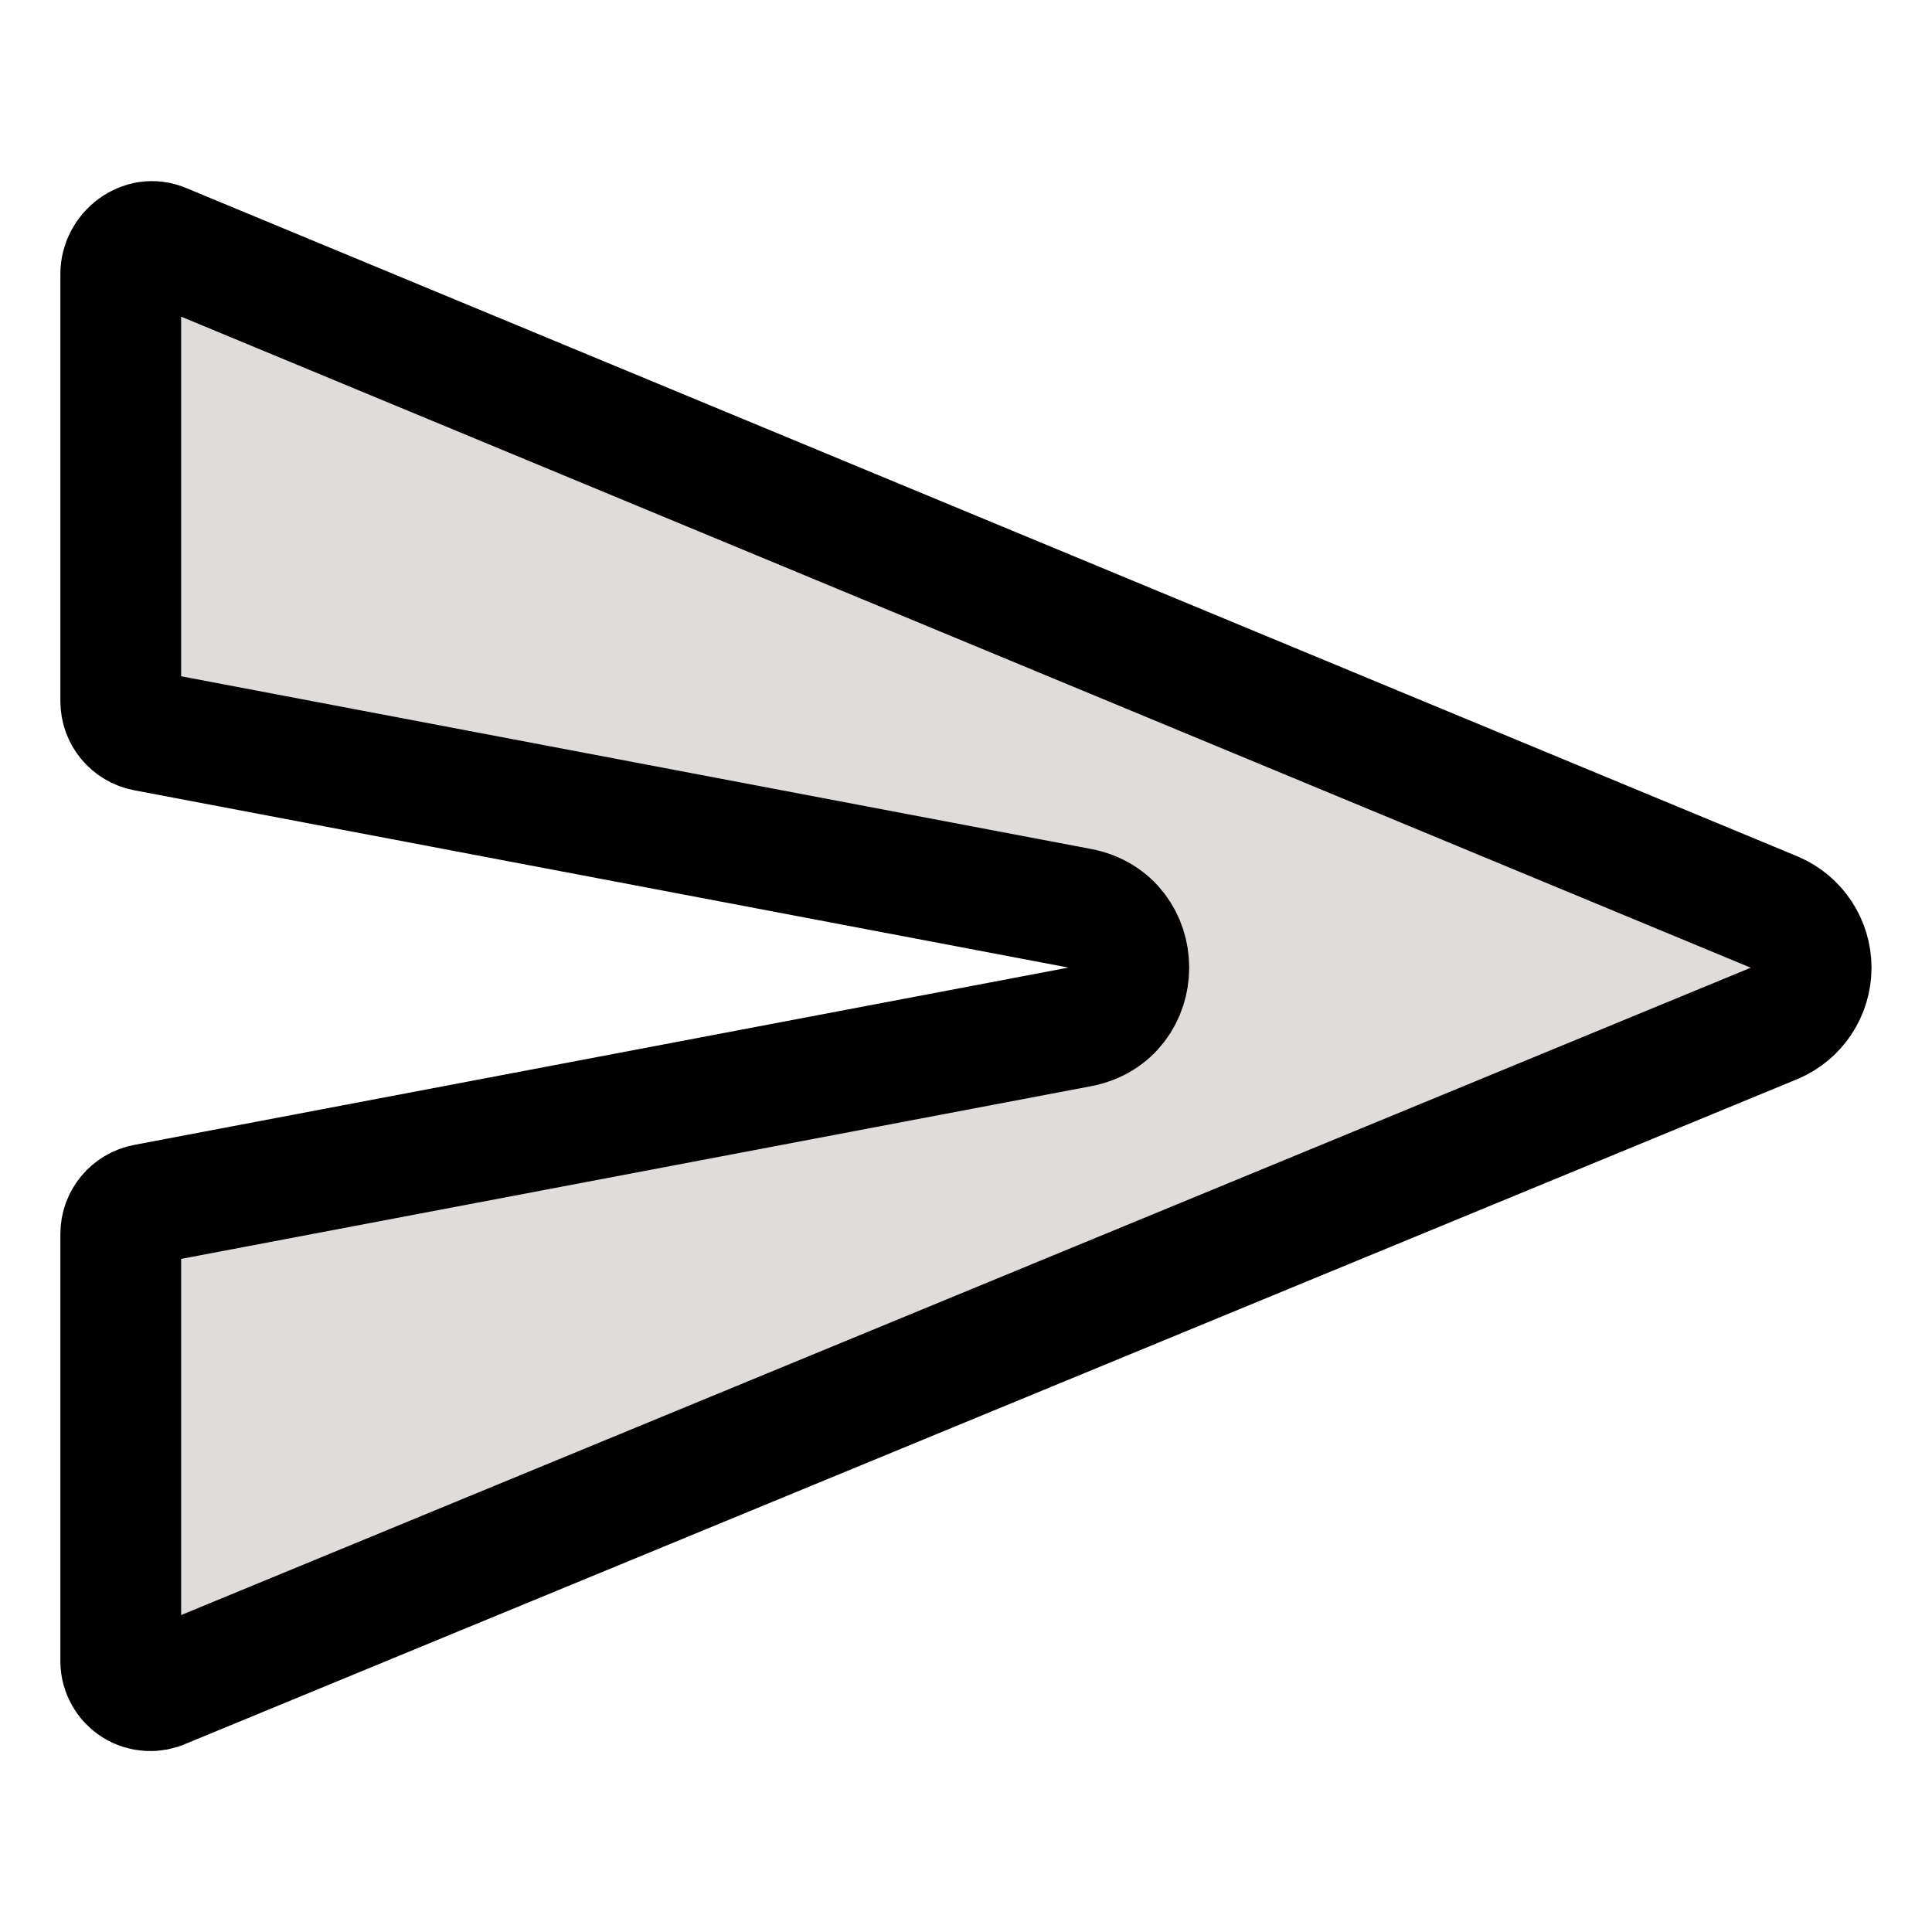
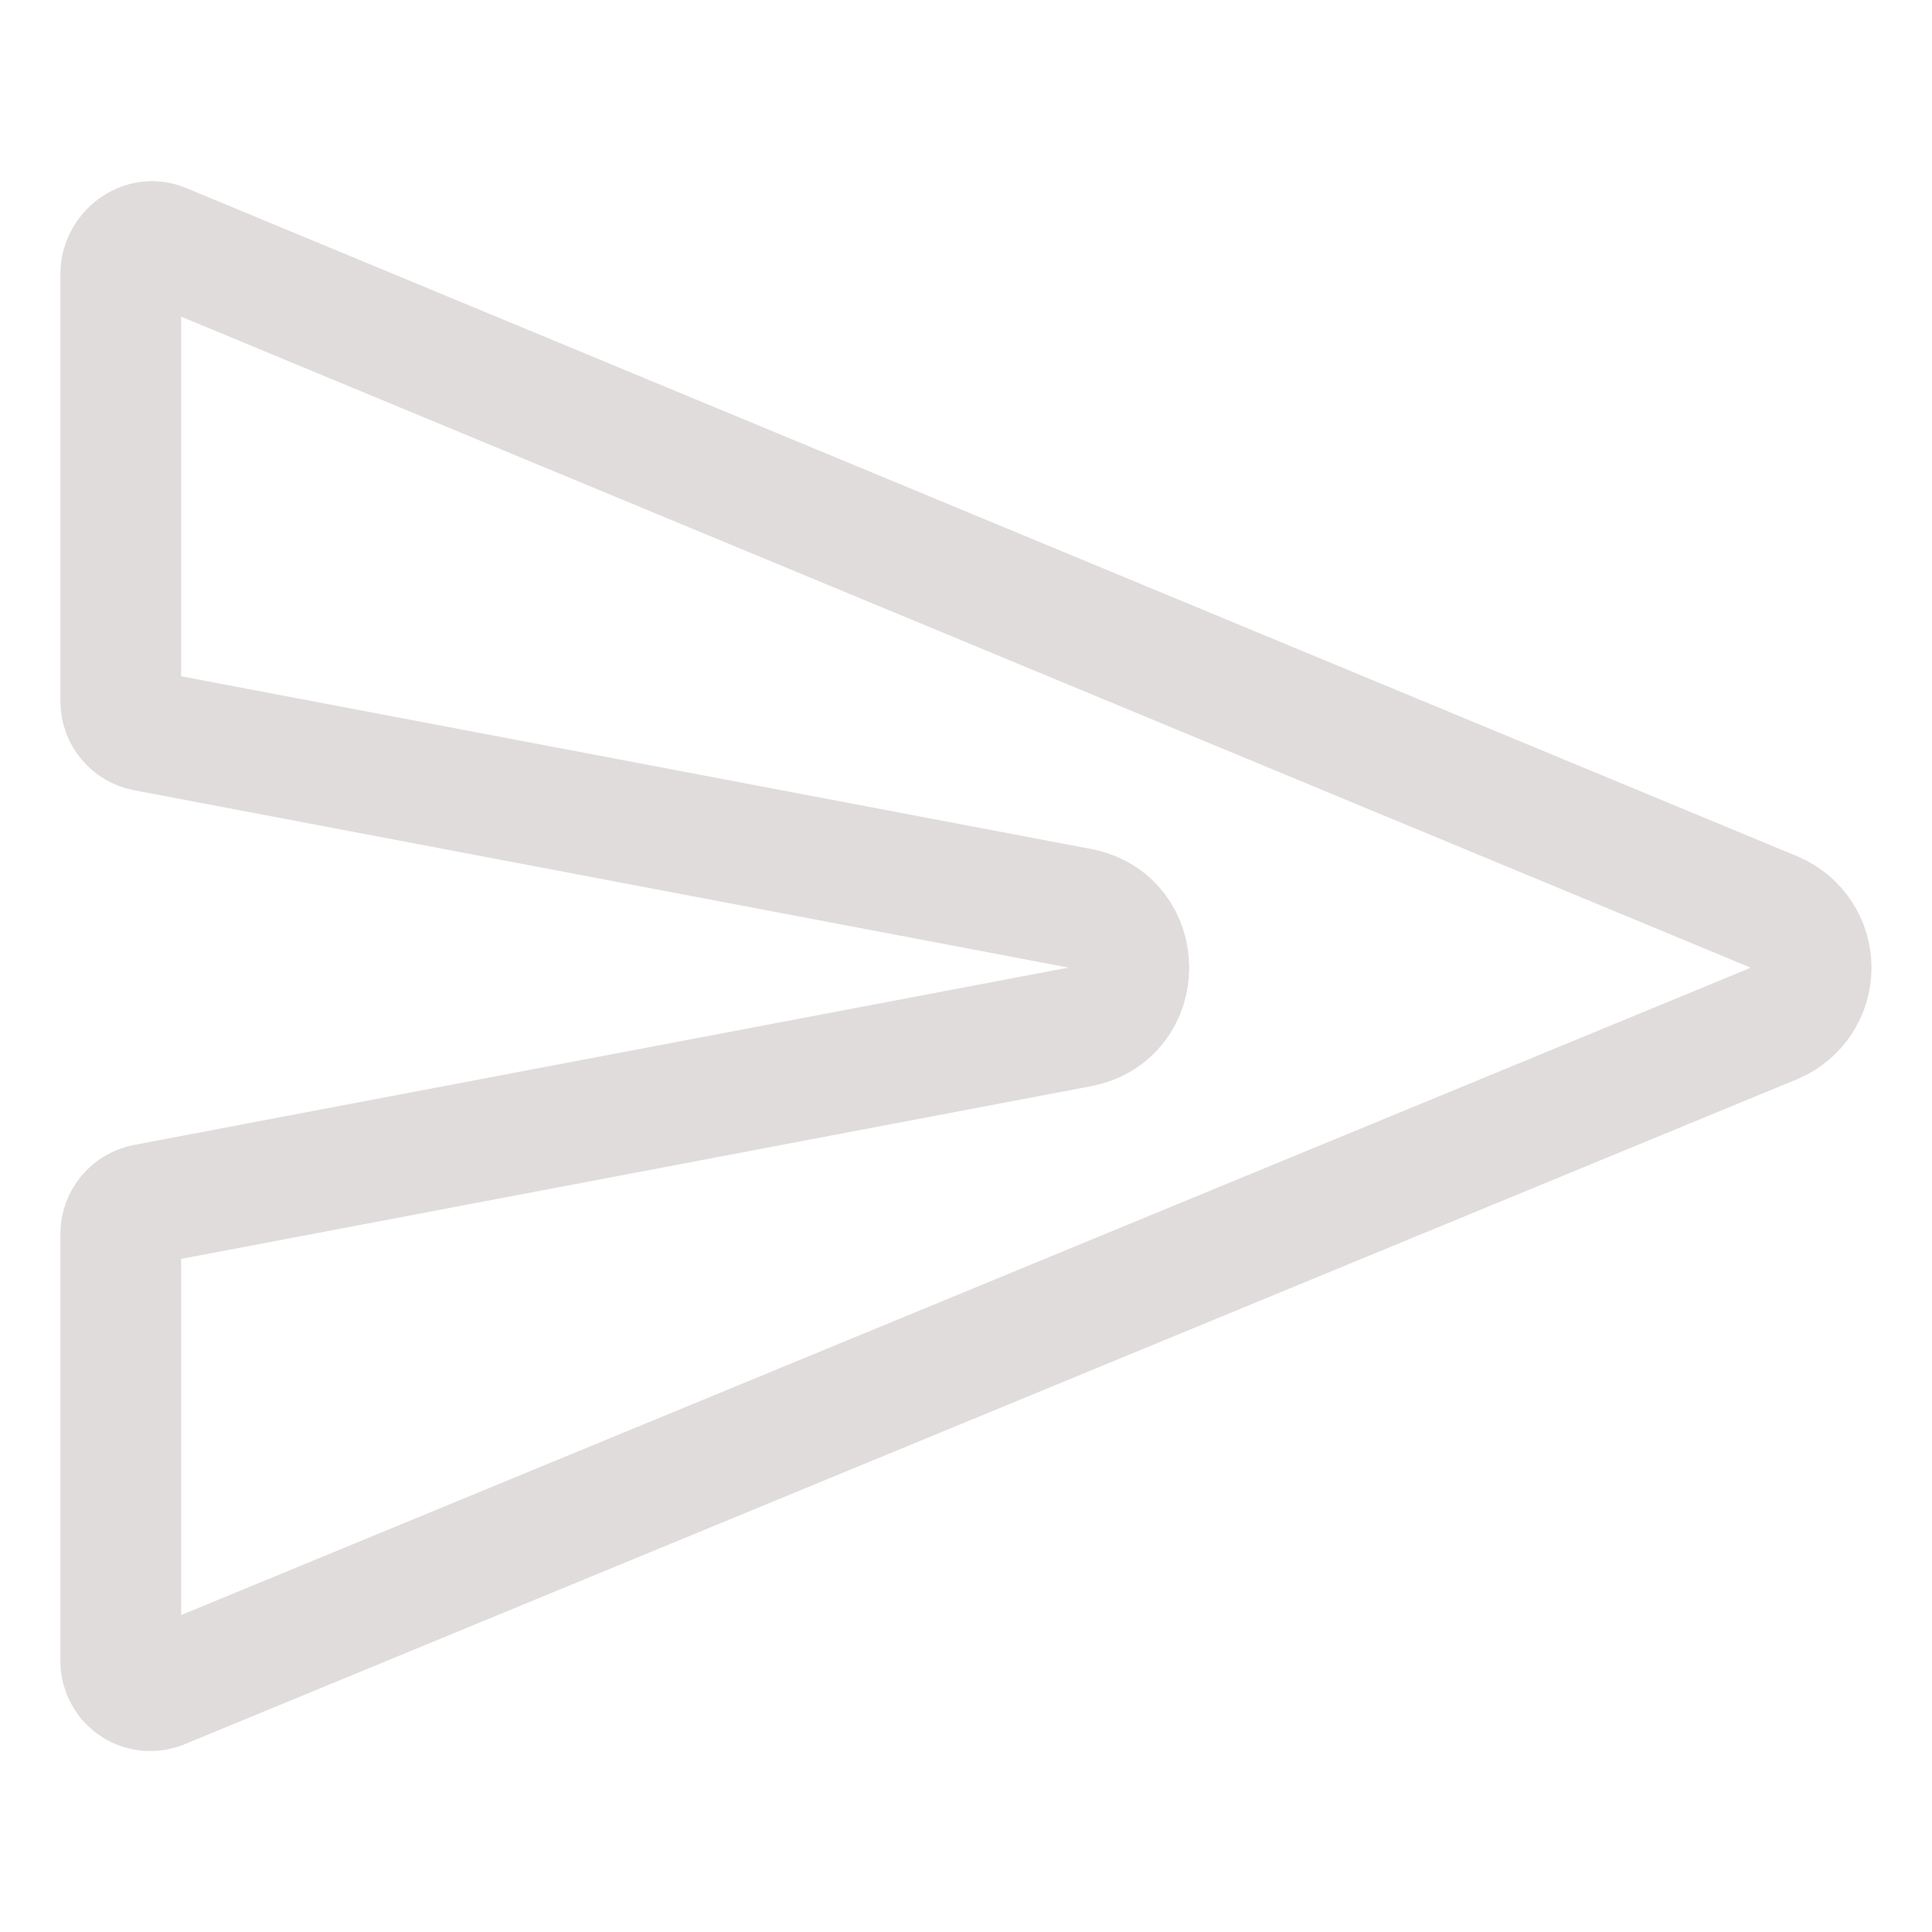
<svg xmlns="http://www.w3.org/2000/svg" class="ionicon" viewBox="0 0 512 512">
-   <path d="M470.3 271.15L43.16 447.31a7.83 7.83 0 01-11.16-7V327a8 8 0 016.51-7.86l247.62-47c17.36-3.29 17.36-28.15 0-31.44l-247.63-47a8 8 0 01-6.5-7.85V72.59c0-5.74 5.88-10.26 11.16-8L470.3 241.76a16 16 0 010 29.39z" fill="#e1dcdc" stroke="currentColor" stroke-linecap="round" stroke-linejoin="round" stroke-width="32" />
+   <path d="M470.3 271.15L43.16 447.31a7.83 7.83 0 01-11.16-7V327a8 8 0 016.51-7.86l247.62-47c17.36-3.29 17.36-28.15 0-31.44l-247.63-47a8 8 0 01-6.5-7.85V72.59c0-5.74 5.88-10.26 11.16-8L470.3 241.76a16 16 0 010 29.39z" fill="none" stroke="#e1dcdc" stroke-linecap="round" stroke-linejoin="round" stroke-width="32" />
</svg>
